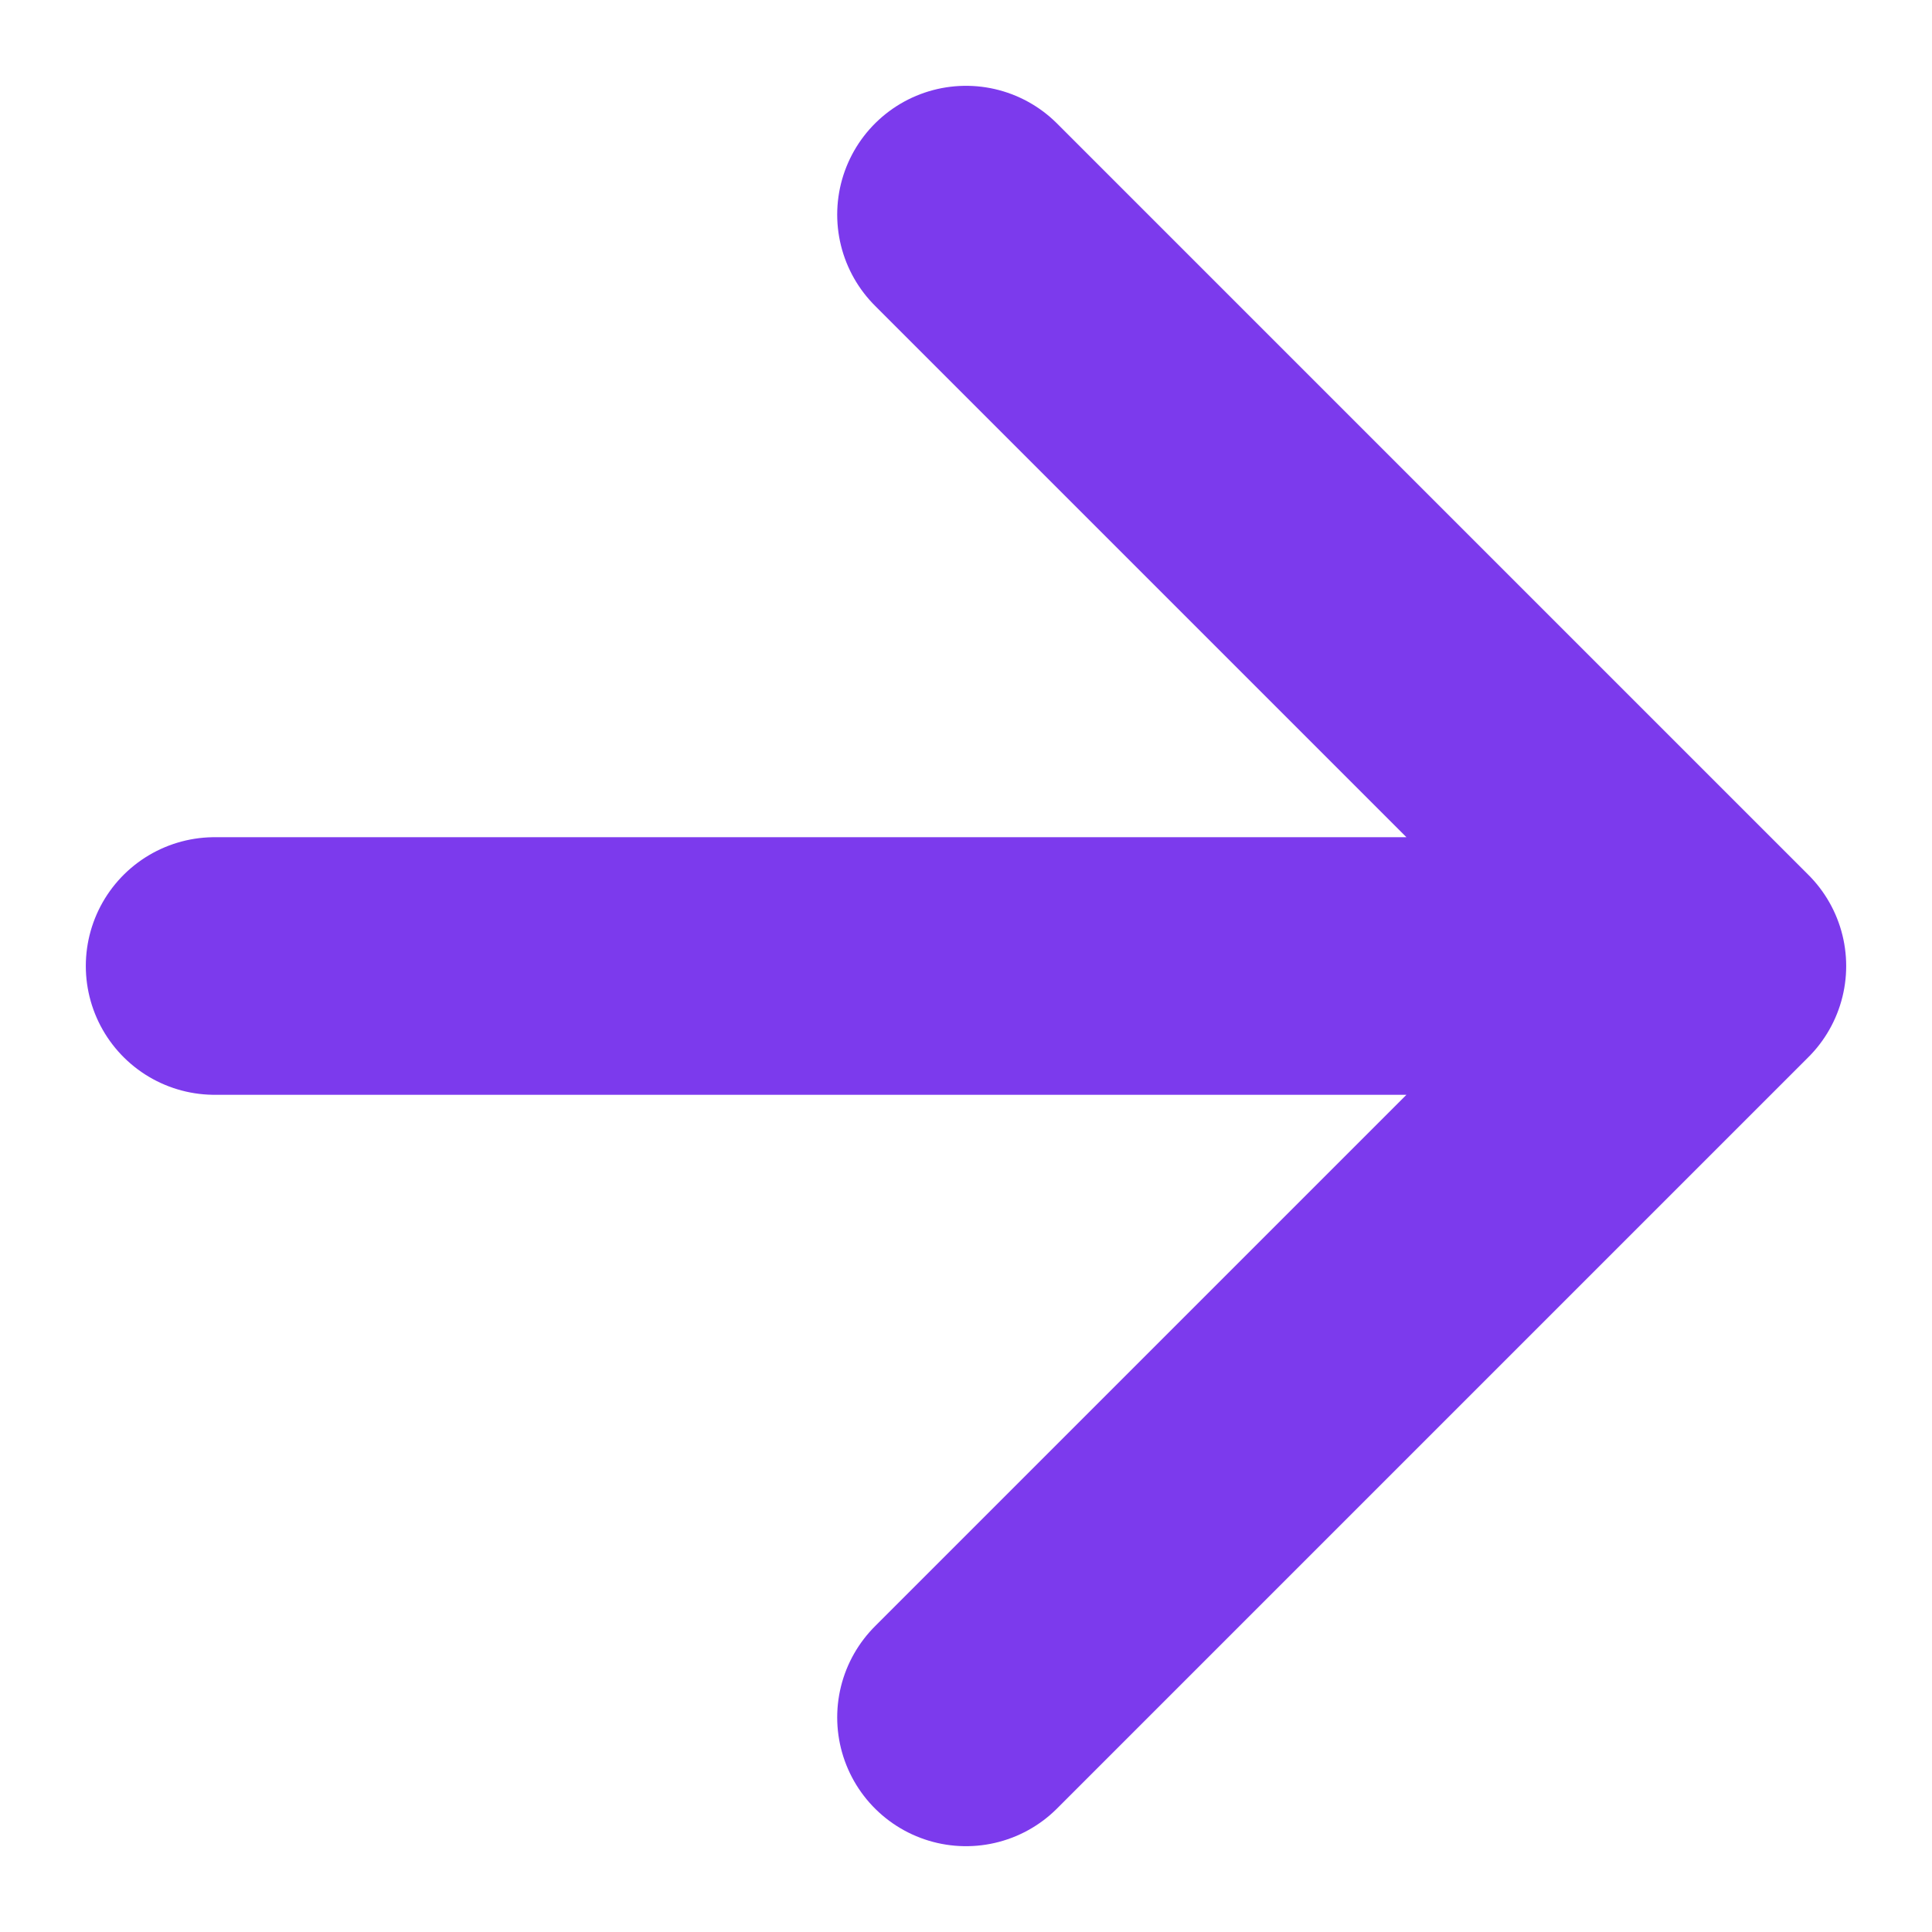
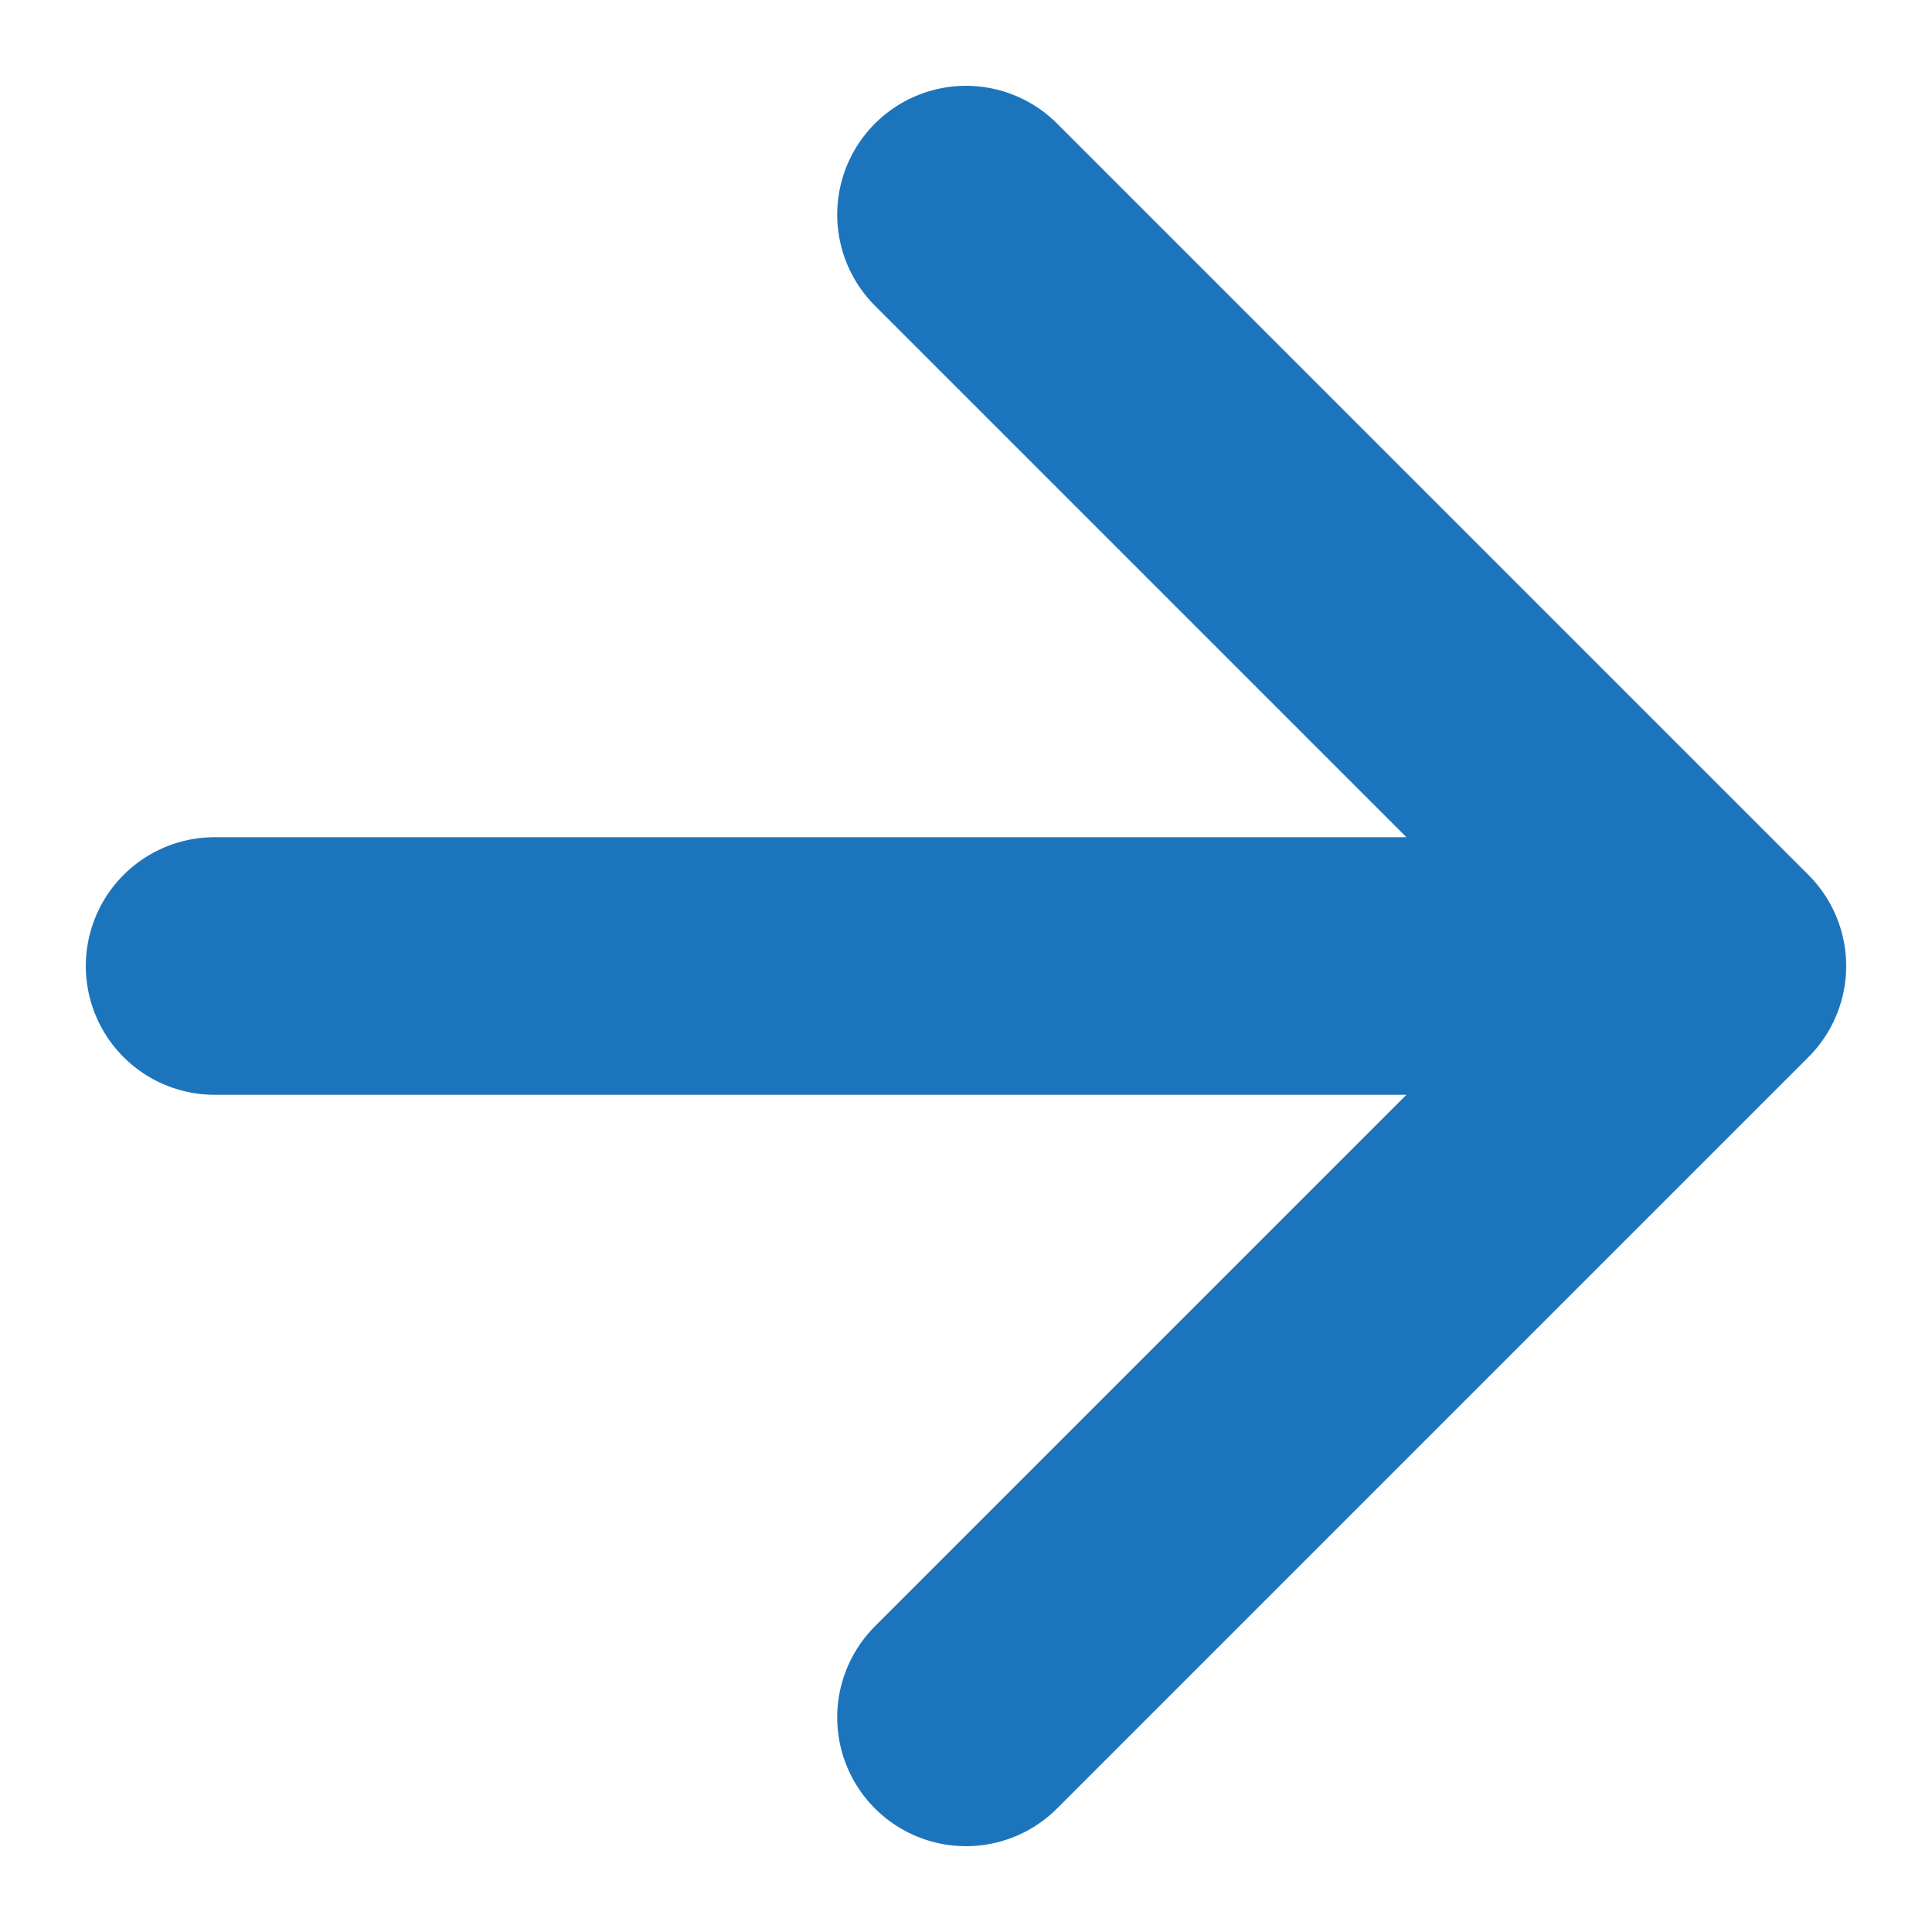
<svg xmlns="http://www.w3.org/2000/svg" width="12" height="12" viewBox="0 0 12 12" fill="none">
-   <path d="M1.333 6H10.667M10.667 6L6 1.333M10.667 6L6 10.667" stroke="#7C3AED" stroke-width="1.6" stroke-linecap="round" stroke-linejoin="round" />
+   <path d="M1.333 6H10.667M10.667 6L6 1.333M10.667 6L6 10.667" stroke="#1C75BC" stroke-width="1.6" stroke-linecap="round" stroke-linejoin="round" />
</svg>
